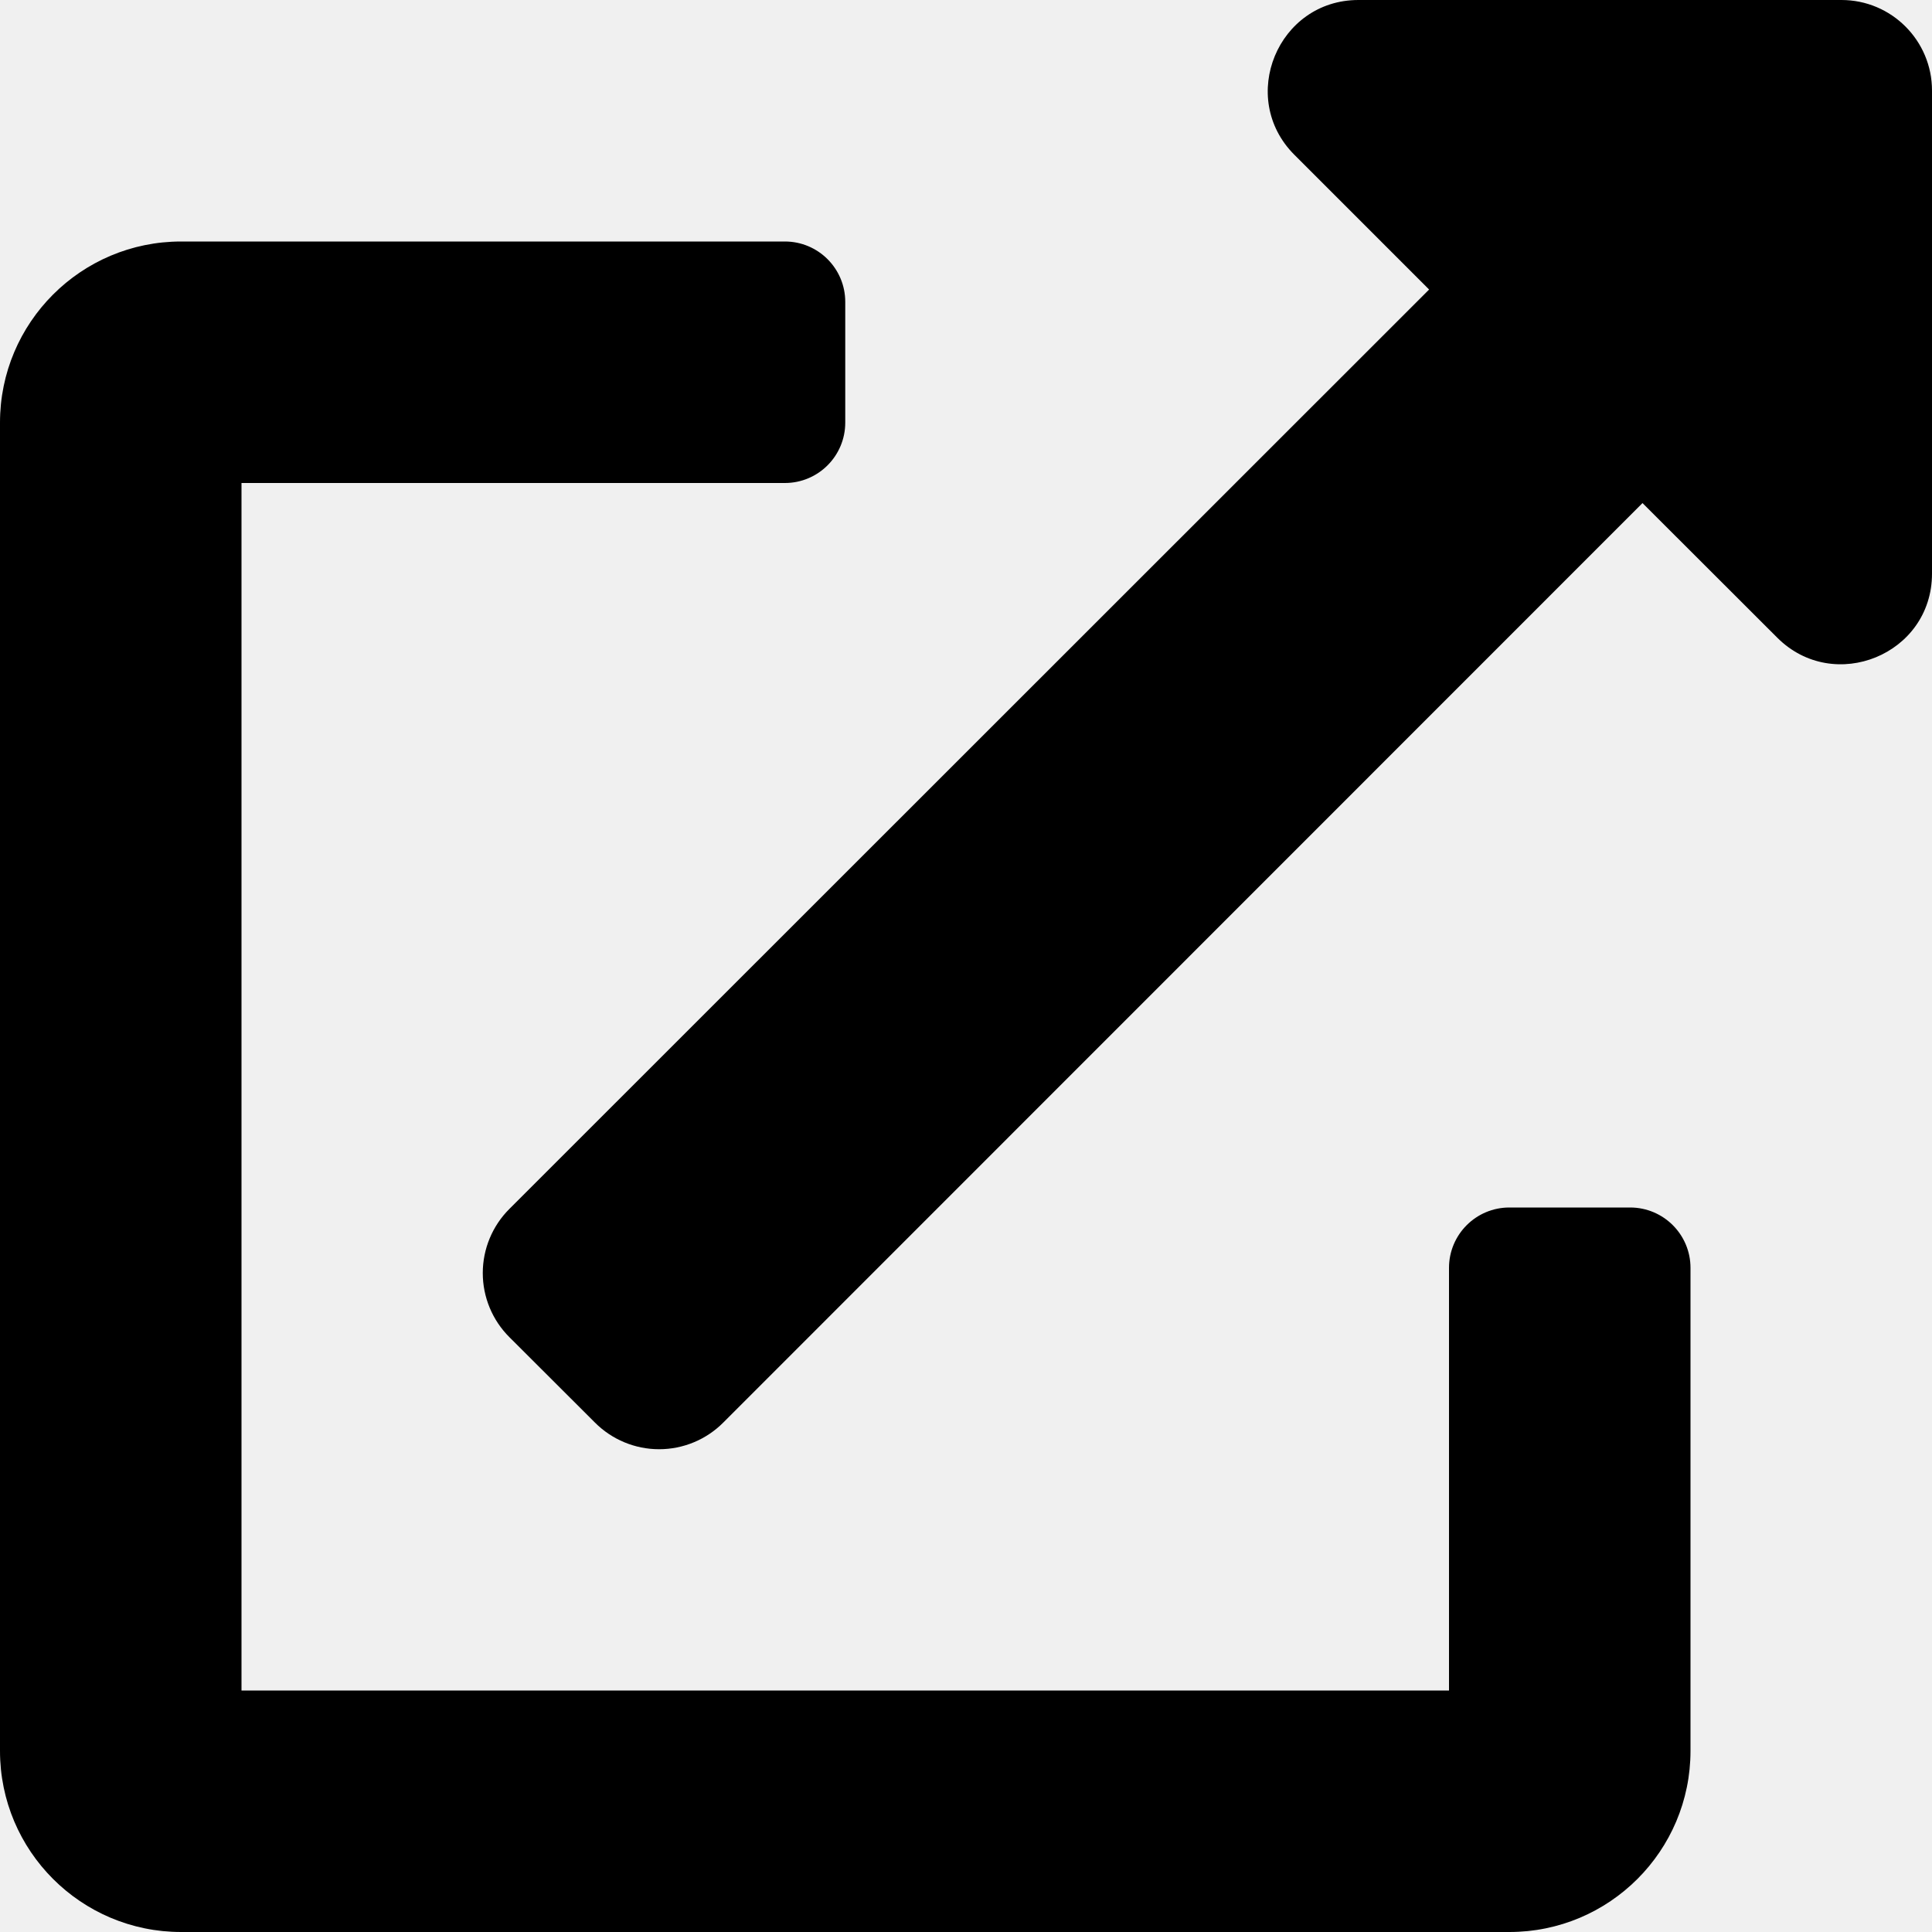
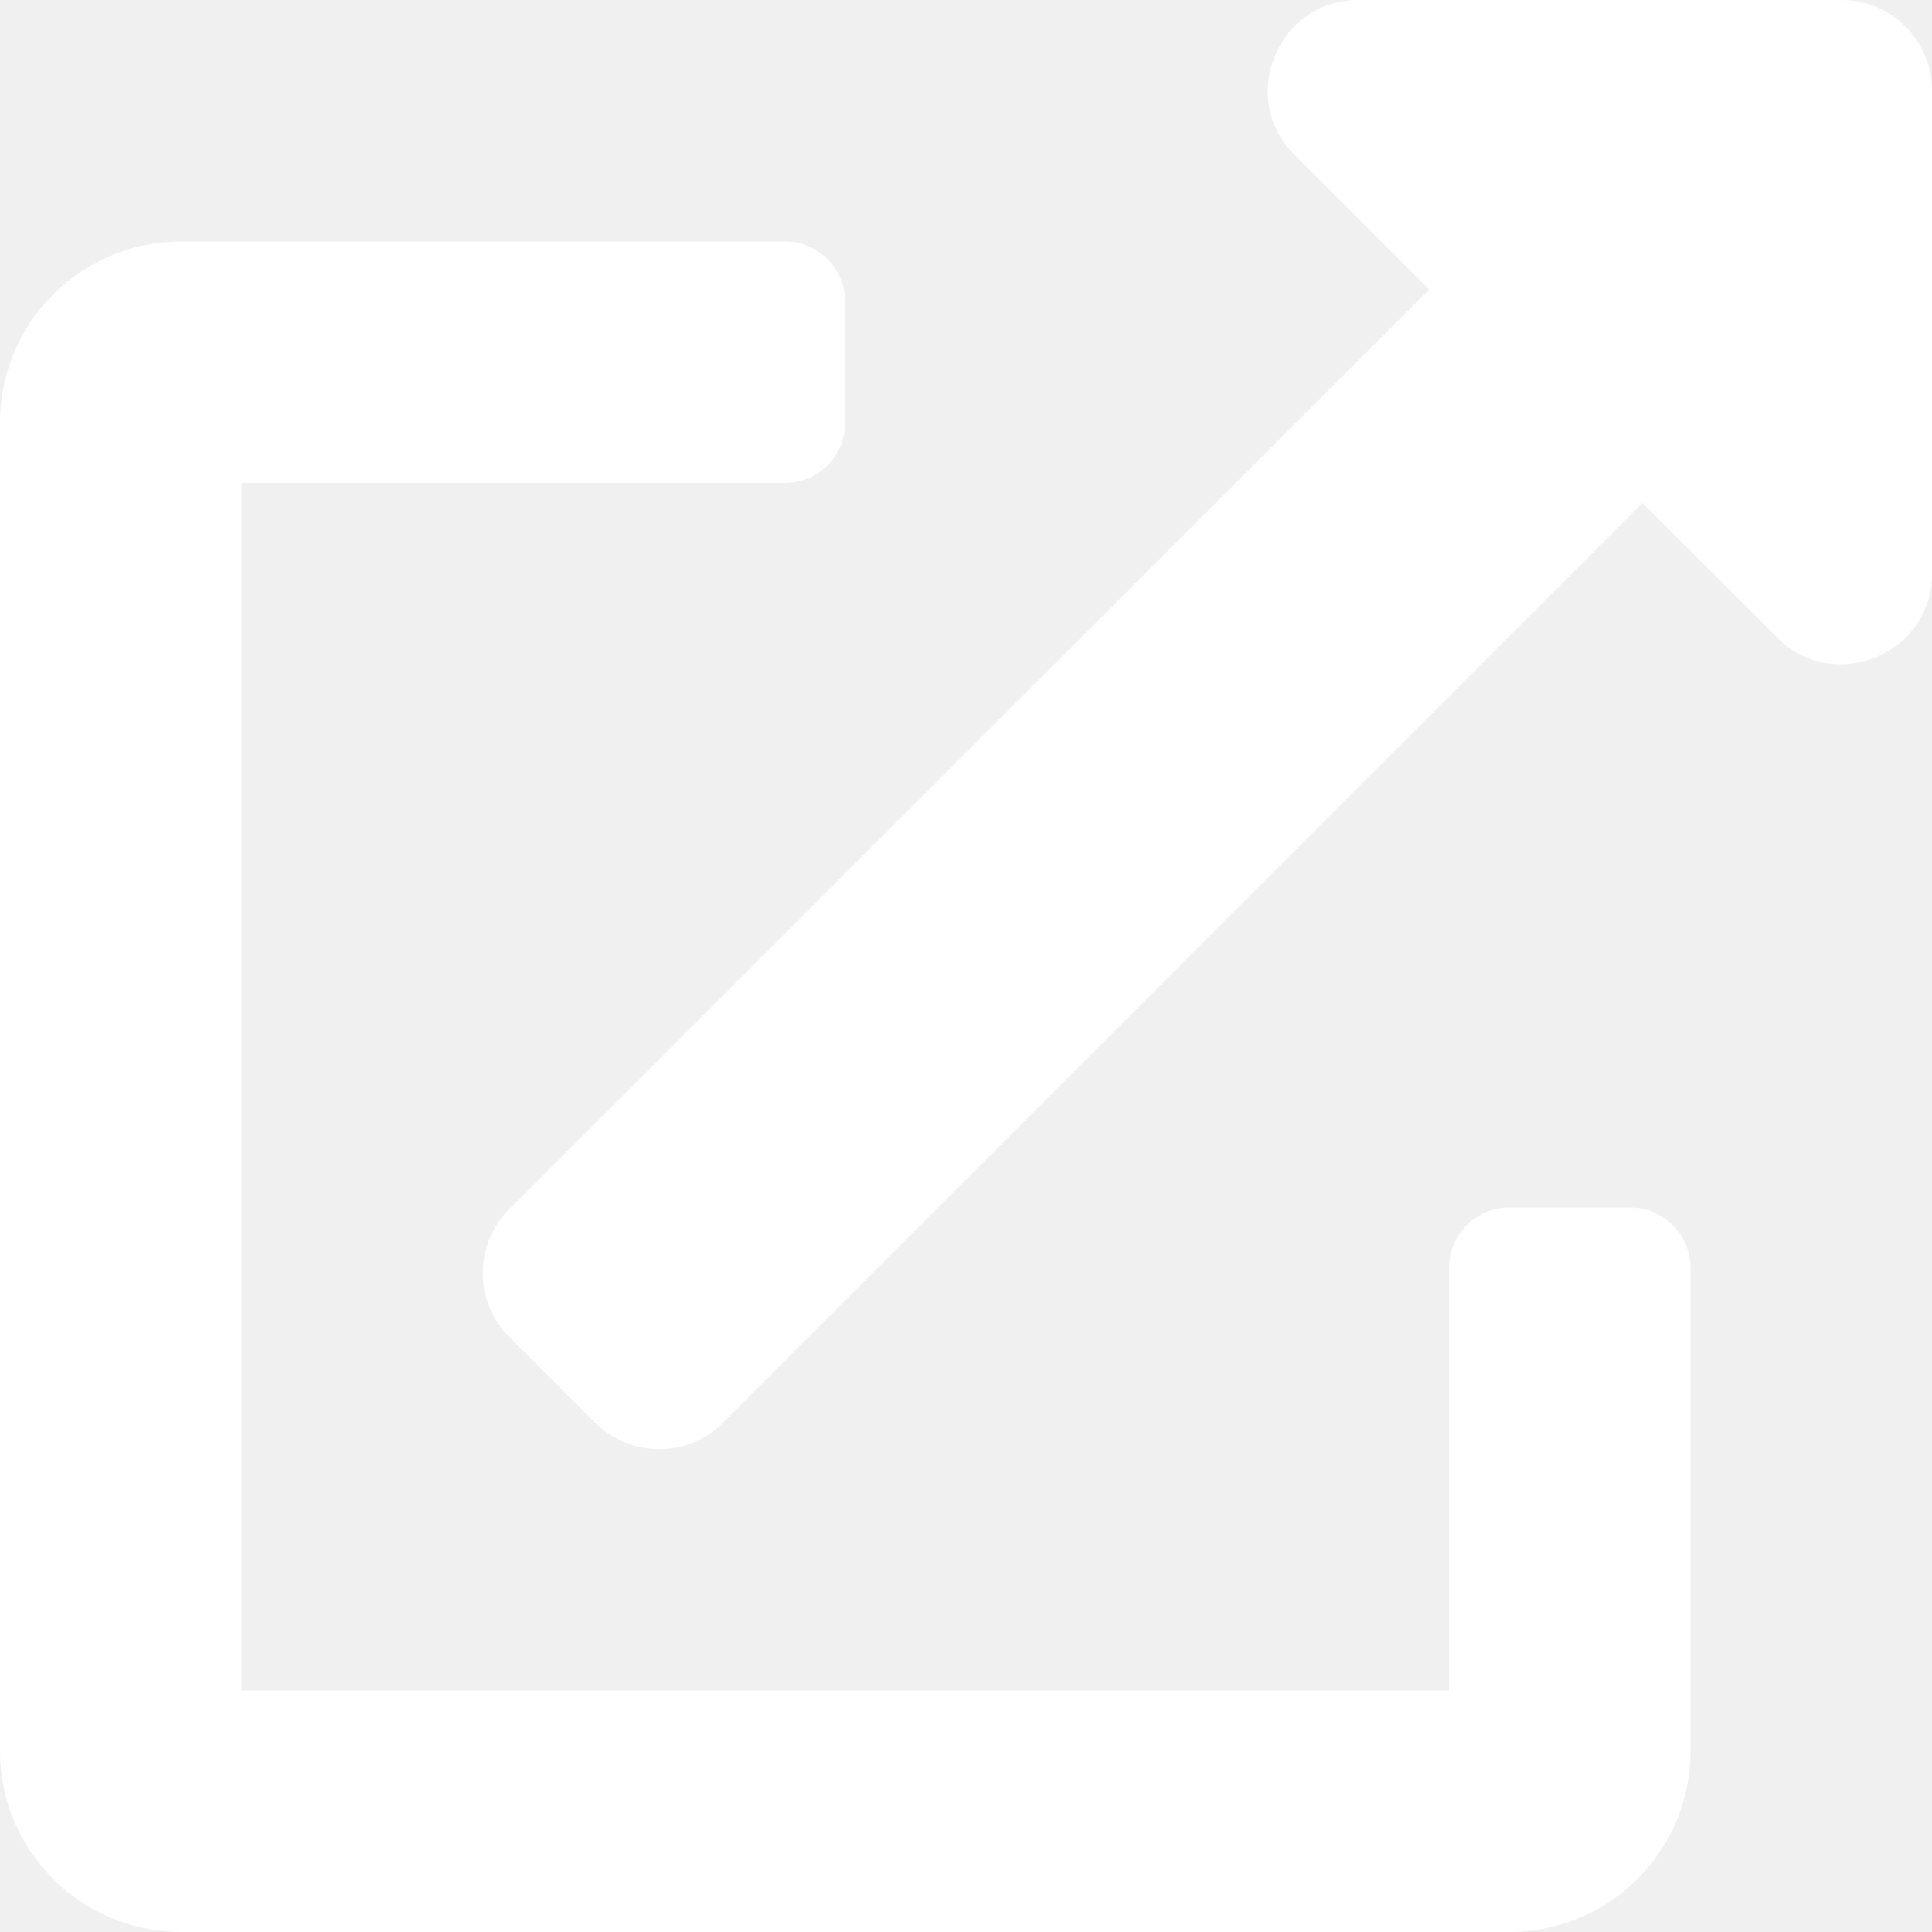
<svg xmlns="http://www.w3.org/2000/svg" aria-hidden="true" focusable="false" data-prefix="fas" data-icon="external-link-alt" class="svg-inline--fa fa-external-link-alt fa-w-16" role="img" viewBox="0 0 512 512">
-   <path fill="currentColor" d="M432,320H400a16,16,0,0,0-16,16V448H64V128H208a16,16,0,0,0,16-16V80a16,16,0,0,0-16-16H48A48,48,0,0,0,0,112V464a48,48,0,0,0,48,48H400a48,48,0,0,0,48-48V336A16,16,0,0,0,432,320ZM488,0h-128c-21.37,0-32.05,25.91-17,41l35.73,35.73L135,320.37a24,24,0,0,0,0,34L157.67,377a24,24,0,0,0,34,0L435.28,133.32,471,169c15,15,41,4.5,41-17V24A24,24,0,0,0,488,0Z" />
+   <path fill="#ffffff" d="M432,320H400a16,16,0,0,0-16,16V448H64V128H208a16,16,0,0,0,16-16V80a16,16,0,0,0-16-16H48A48,48,0,0,0,0,112V464a48,48,0,0,0,48,48H400a48,48,0,0,0,48-48V336A16,16,0,0,0,432,320ZM488,0h-128c-21.37,0-32.05,25.91-17,41l35.73,35.73L135,320.37a24,24,0,0,0,0,34L157.67,377a24,24,0,0,0,34,0L435.28,133.32,471,169c15,15,41,4.5,41-17V24A24,24,0,0,0,488,0Z" />
</svg>
